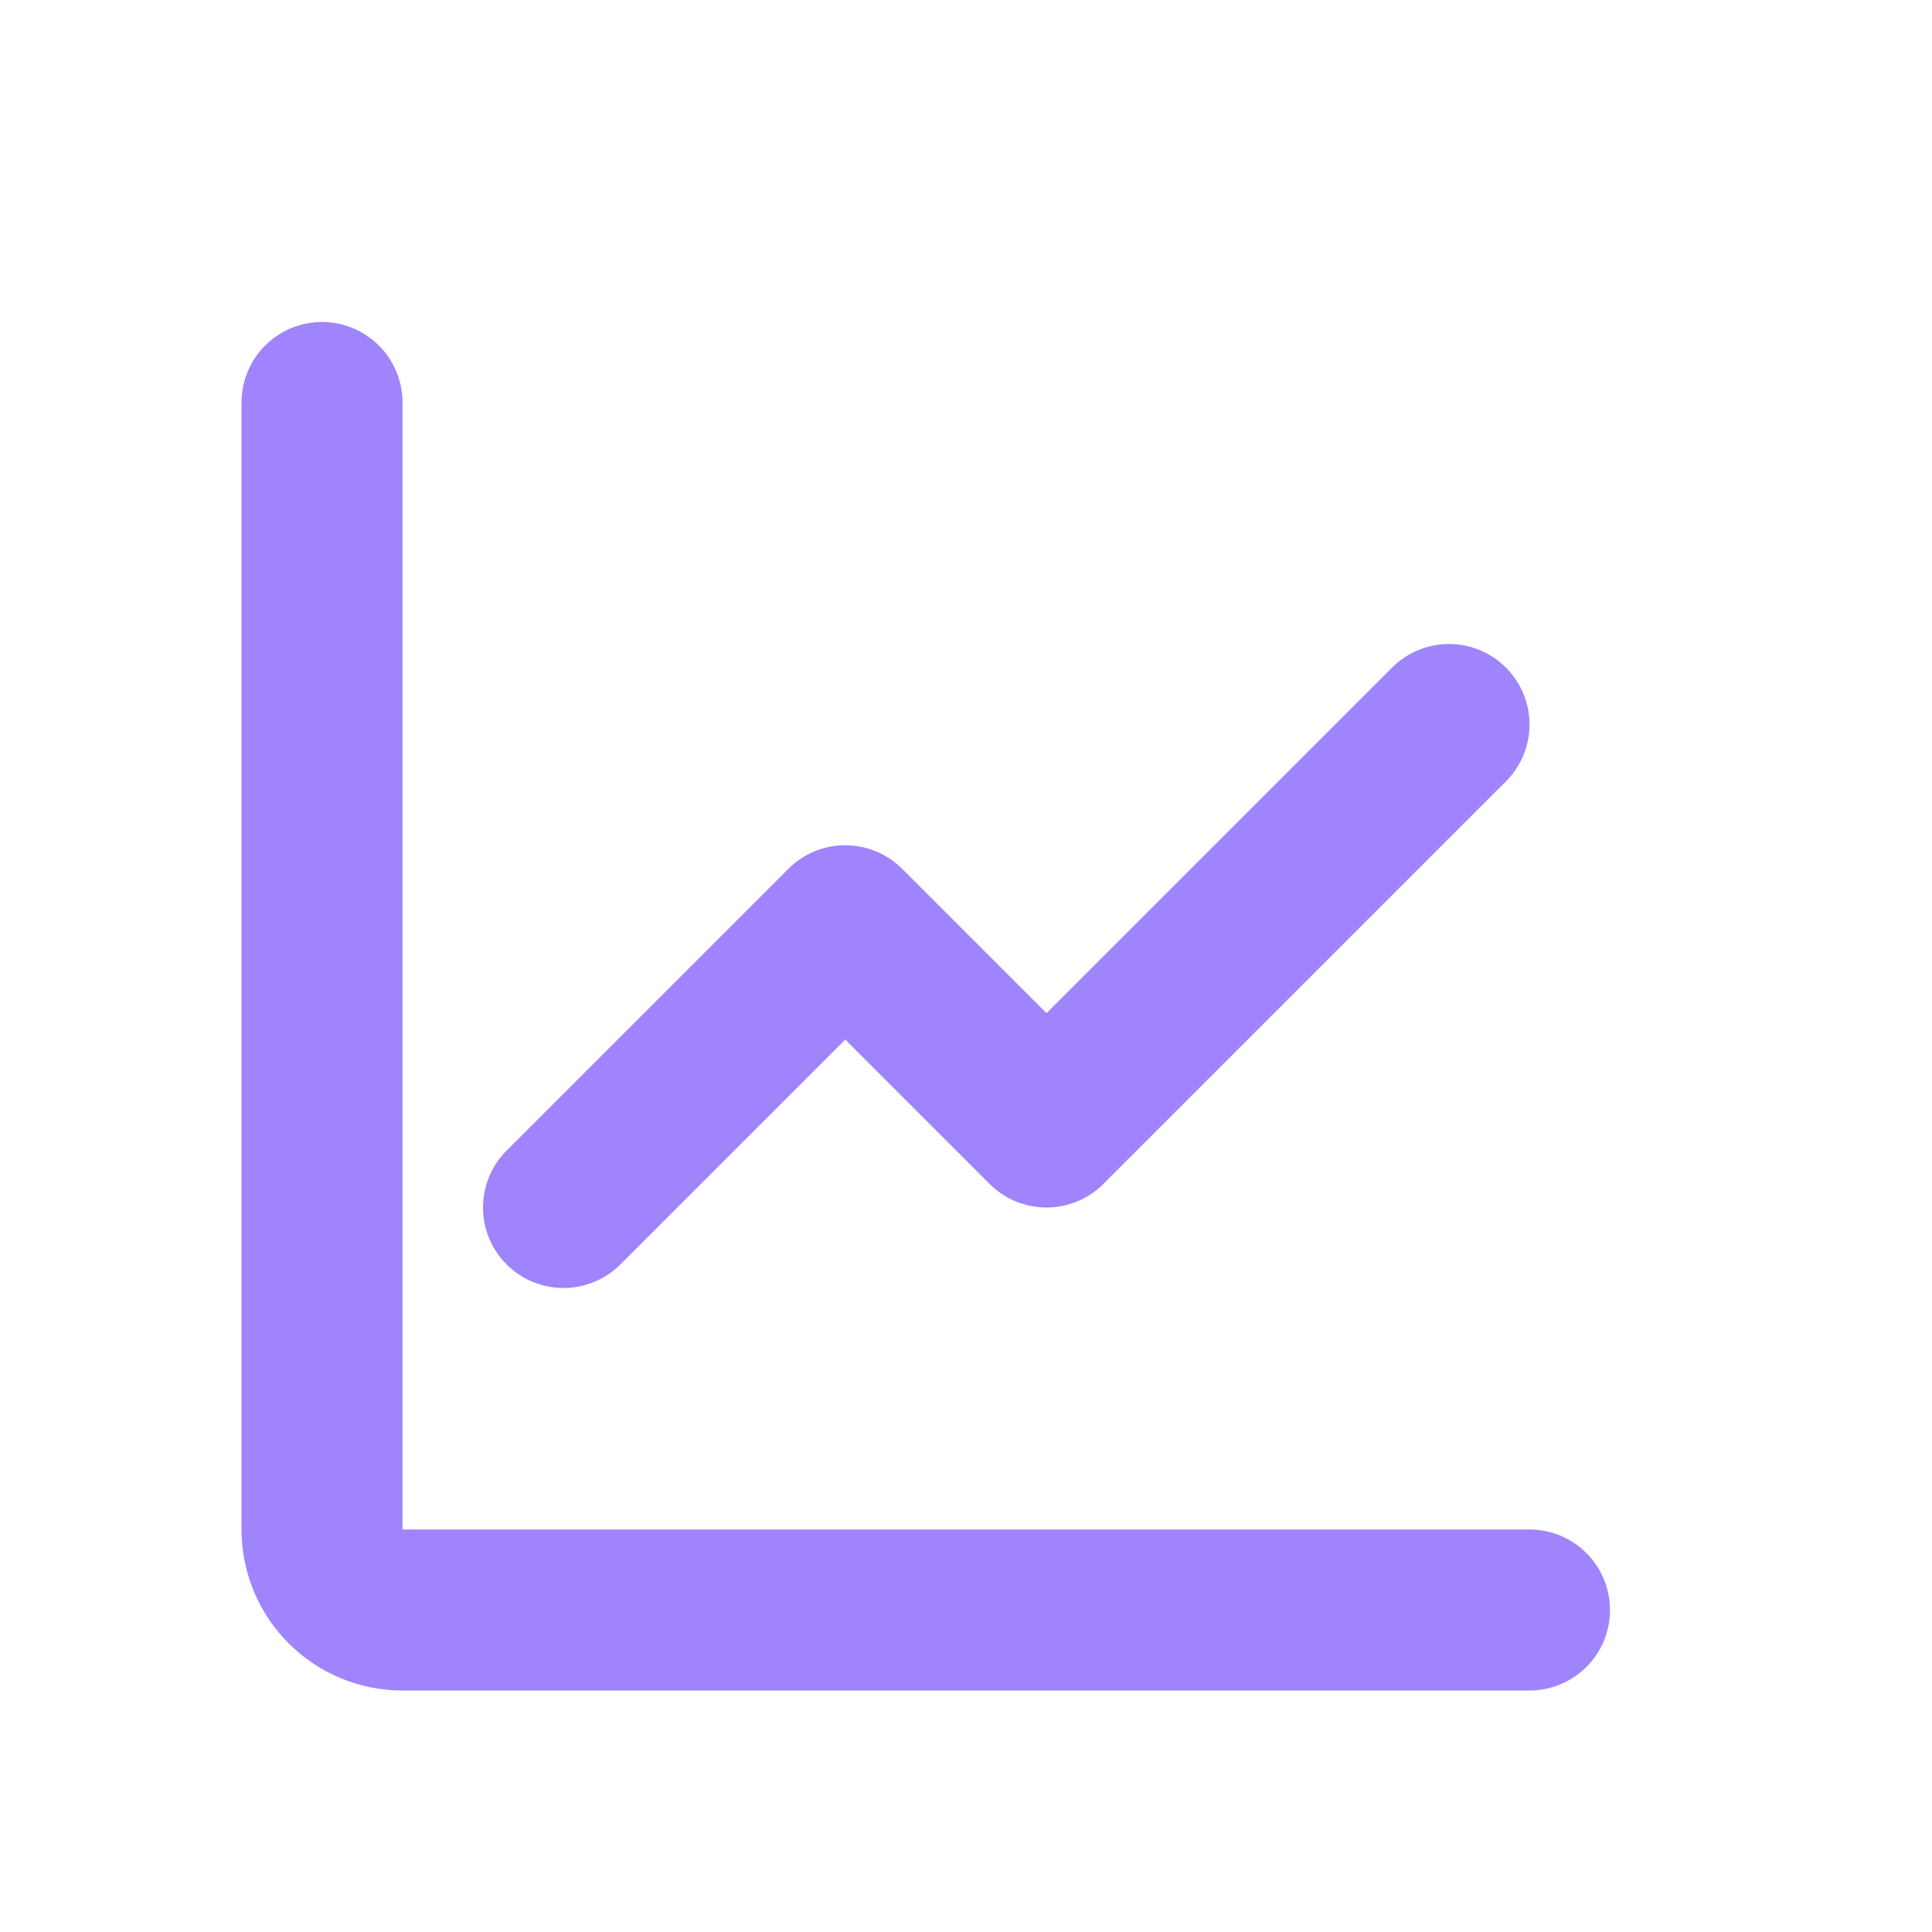
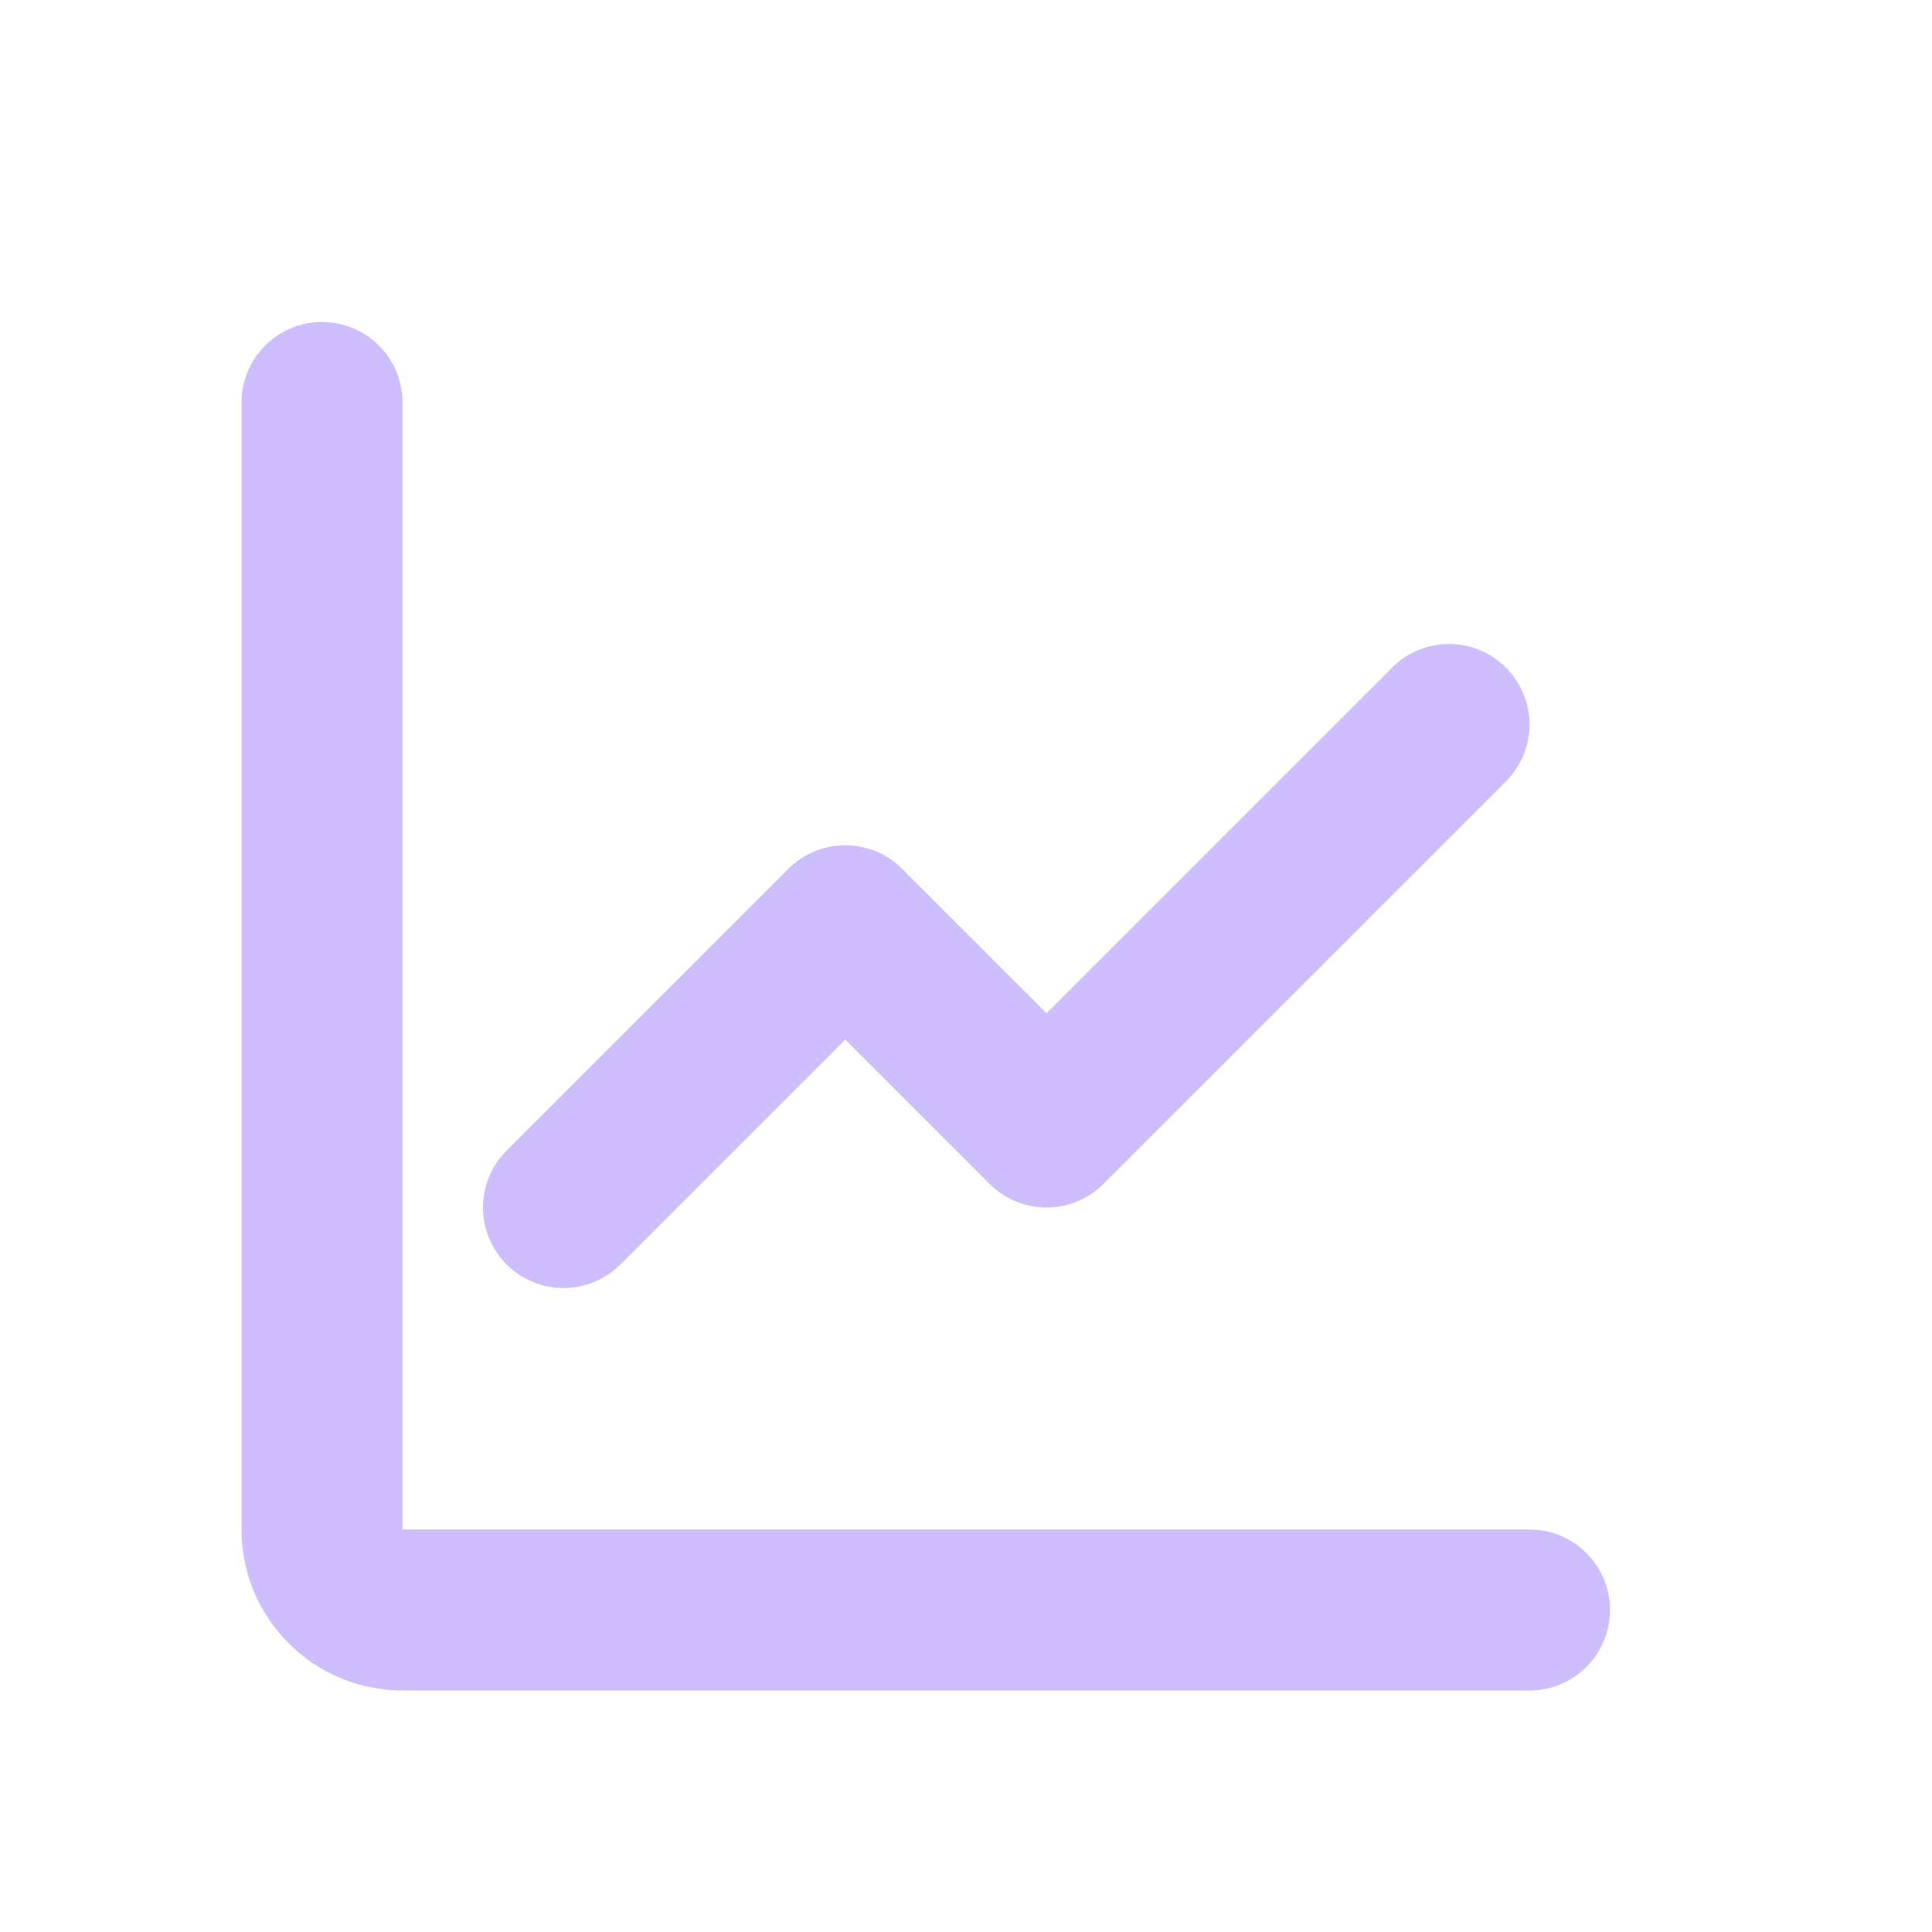
<svg xmlns="http://www.w3.org/2000/svg" viewBox="0 0 24 24" fill="none">
  <g id="SVGRepo_bgCarrier" stroke-width="0" />
  <g id="SVGRepo_tracerCarrier" stroke-linecap="round" stroke-linejoin="round" />
  <g id="SVGRepo_iconCarrier">
-     <path d="M4 5V19C4 19.552 4.448 20 5 20H19" stroke="#9F84FD" stroke-width="2" stroke-linecap="round" stroke-linejoin="round" />
-     <path d="M18 9L13 14L10.5 11.5L7 15" stroke="#9F84FD" stroke-width="2" stroke-linecap="round" stroke-linejoin="round" />
+     <path d="M4 5V19C4 19.552 4.448 20 5 20H19" stroke="#CEBEFE" stroke-width="2" stroke-linecap="round" stroke-linejoin="round" />
+     <path d="M18 9L13 14L10.5 11.5L7 15" stroke="#CEBEFE" stroke-width="2" stroke-linecap="round" stroke-linejoin="round" />
  </g>
</svg>
